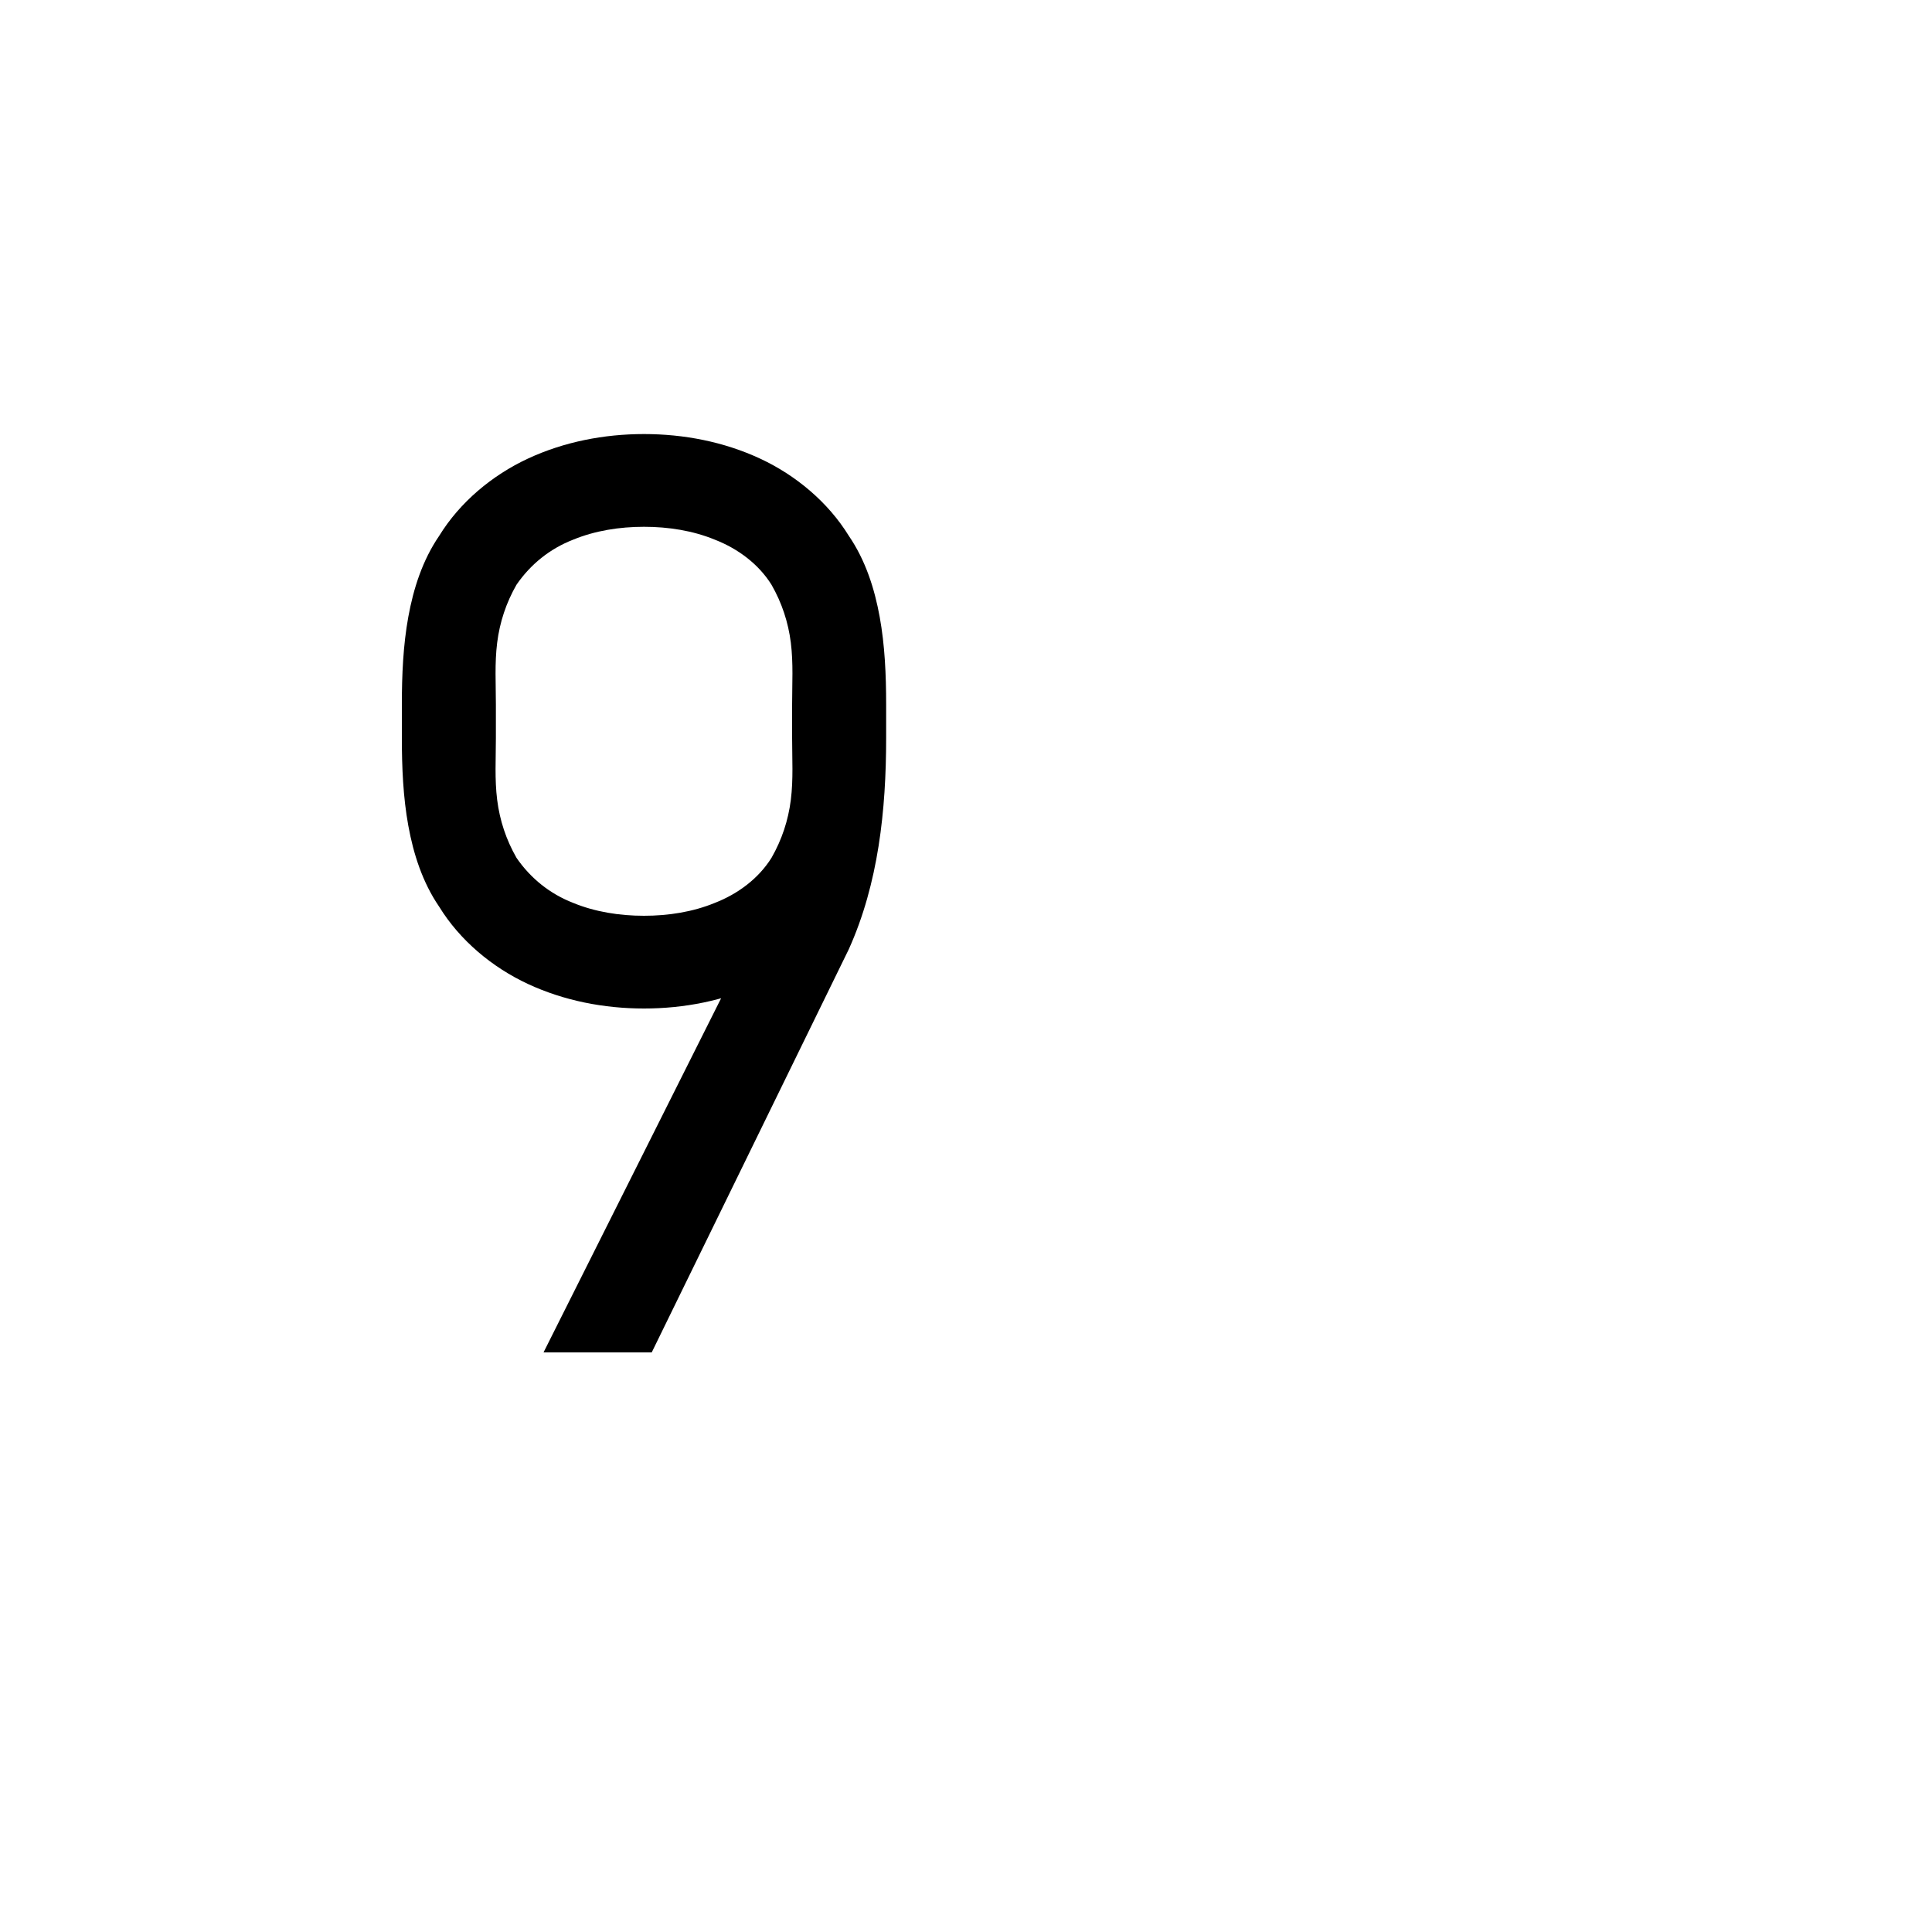
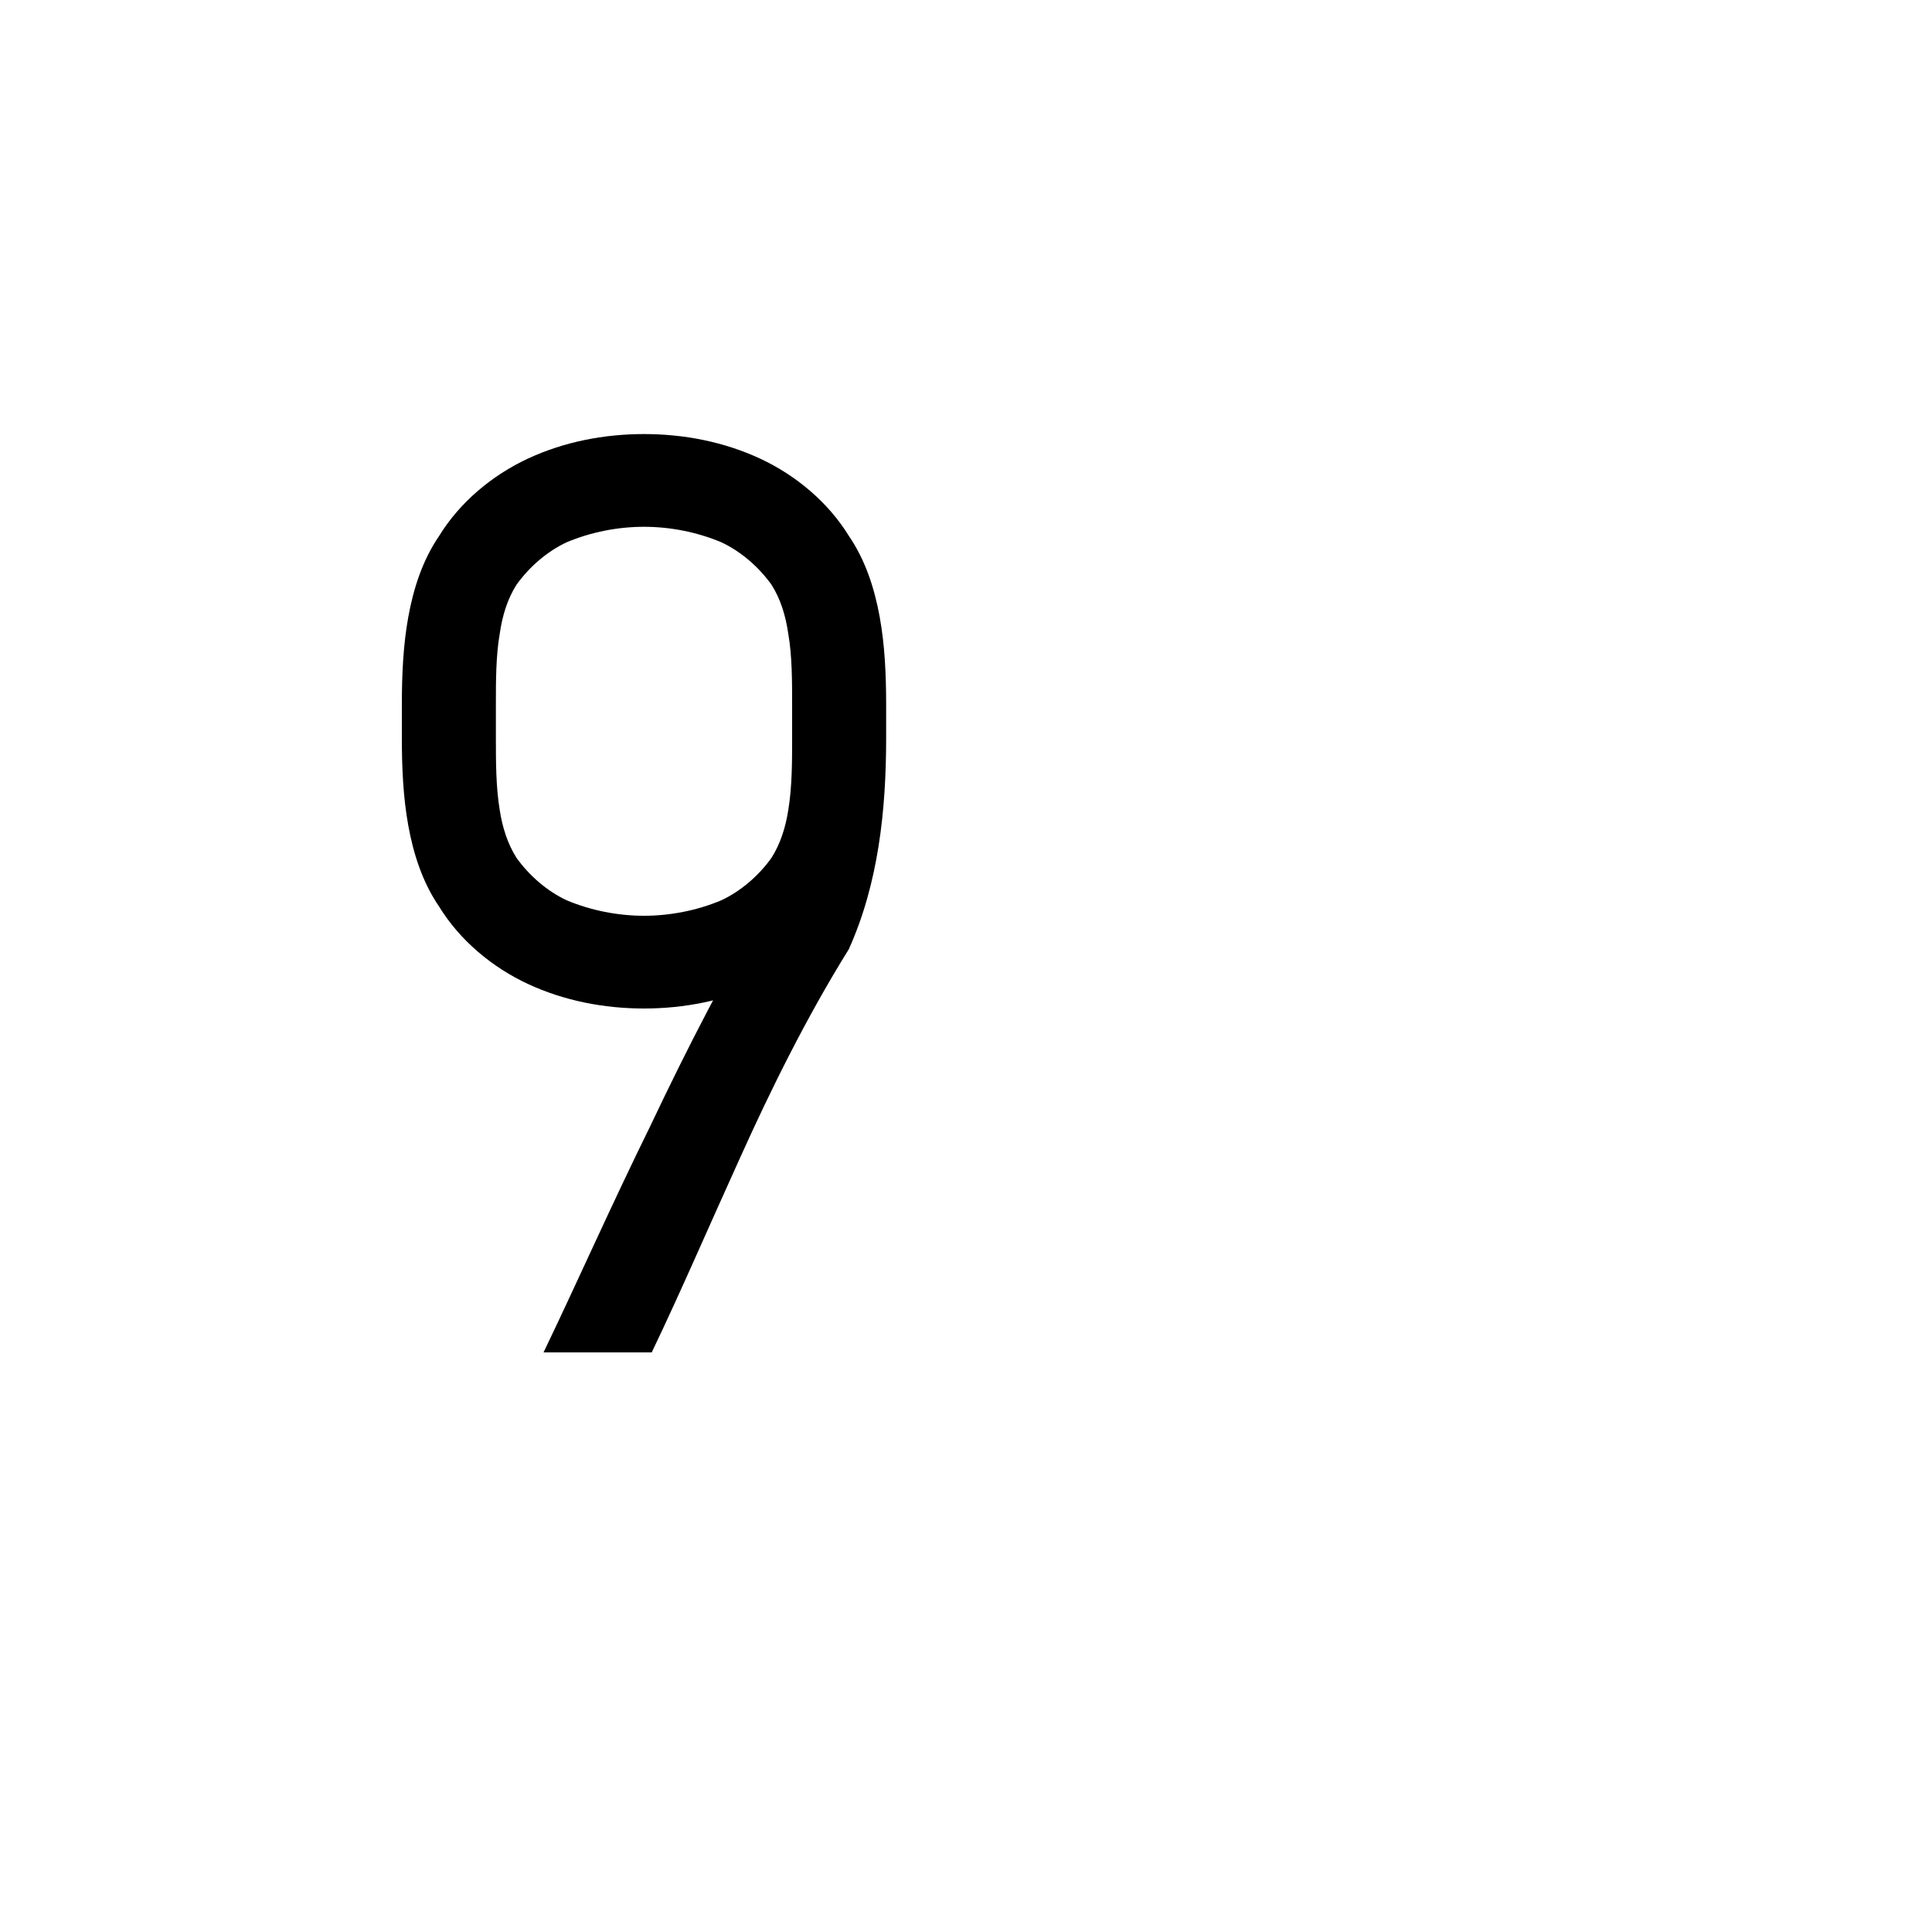
<svg xmlns="http://www.w3.org/2000/svg" viewBox="-0.25 -1.05 1.5 1.5">
-   <path d="M 0.349 -0.596 C 0.339 -0.612  0.323 -0.624  0.305 -0.631 C 0.288 -0.638  0.269 -0.641  0.25 -0.641 C 0.231 -0.641  0.212 -0.638  0.195 -0.631 C 0.177 -0.624  0.162 -0.612  0.151 -0.596 C 0.143 -0.582  0.138 -0.567  0.136 -0.551 C 0.134 -0.535  0.135 -0.519  0.135 -0.503 L 0.135 -0.477 C 0.135 -0.461  0.134 -0.445  0.136 -0.429 C 0.138 -0.413  0.143 -0.398  0.151 -0.384 C 0.162 -0.368  0.177 -0.356  0.195 -0.349 C 0.212 -0.342  0.231 -0.339  0.25 -0.339 C 0.269 -0.339  0.288 -0.342  0.305 -0.349 C 0.323 -0.356  0.339 -0.368  0.349 -0.384 C 0.357 -0.398  0.362 -0.413  0.364 -0.429 C 0.366 -0.445  0.365 -0.461  0.365 -0.477 L 0.365 -0.503 C 0.365 -0.519  0.366 -0.535  0.364 -0.551 C 0.362 -0.567  0.357 -0.582  0.349 -0.596 Z M 0.438 -0.503 L 0.438 -0.477 C 0.438 -0.454  0.437 -0.431  0.433 -0.409 C 0.429 -0.387  0.422 -0.365  0.409 -0.346 C 0.393 -0.32  0.368 -0.299  0.34 -0.286 C 0.312 -0.273  0.281 -0.267  0.25 -0.267 C 0.219 -0.267  0.188 -0.273  0.16 -0.286 C 0.132 -0.299  0.107 -0.32  0.091 -0.346 C 0.078 -0.365  0.071 -0.387  0.067 -0.409 C 0.063 -0.431  0.062 -0.454  0.062 -0.477 L 0.062 -0.503 C 0.062 -0.526  0.063 -0.549  0.067 -0.571 C 0.071 -0.593  0.078 -0.615  0.091 -0.634 C 0.107 -0.66  0.132 -0.681  0.16 -0.694 C 0.188 -0.707  0.219 -0.713  0.25 -0.713 C 0.281 -0.713  0.312 -0.707  0.34 -0.694 C 0.368 -0.681  0.393 -0.66  0.409 -0.634 C 0.422 -0.615  0.429 -0.593  0.433 -0.571 C 0.437 -0.549  0.438 -0.526  0.438 -0.503 Z M 0.172 -0 L 0.348 -0.351 C 0.363 -0.351  0.377 -0.355  0.39 -0.362 C 0.402 -0.37  0.413 -0.381  0.42 -0.393 C 0.428 -0.405  0.433 -0.419  0.435 -0.433 C 0.437 -0.448  0.438 -0.462  0.438 -0.477 L 0.438 -0.503 L 0.438 -0.503 L 0.438 -0.477 C 0.438 -0.421  0.432 -0.364  0.409 -0.313 L 0.256 -0 L 0.172 -0 Z" fill="black" />
+   <path d="M 0.409 -0.634 C 0.422 -0.615  0.429 -0.593  0.433 -0.571 C 0.437 -0.549  0.438 -0.526  0.438 -0.503 L 0.438 -0.477 C 0.438 -0.454  0.437 -0.431  0.433 -0.409 C 0.429 -0.387  0.422 -0.365  0.409 -0.346 C 0.393 -0.32  0.368 -0.299  0.34 -0.286 C 0.312 -0.273  0.281 -0.267  0.25 -0.267 C 0.219 -0.267  0.188 -0.273  0.16 -0.286 C 0.132 -0.299  0.107 -0.32  0.091 -0.346 C 0.078 -0.365  0.071 -0.387  0.067 -0.409 C 0.063 -0.431  0.062 -0.454  0.062 -0.477 L 0.062 -0.503 C 0.062 -0.526  0.063 -0.549  0.067 -0.571 C 0.071 -0.593  0.078 -0.615  0.091 -0.634 C 0.107 -0.66  0.132 -0.681  0.16 -0.694 C 0.188 -0.707  0.219 -0.713  0.25 -0.713 C 0.281 -0.713  0.312 -0.707  0.34 -0.694 C 0.368 -0.681  0.393 -0.66  0.409 -0.634 Z M 0.349 -0.596 C 0.339 -0.61  0.325 -0.622  0.31 -0.629 L 0.31 -0.629 C 0.291 -0.637  0.27 -0.641  0.25 -0.641 L 0.25 -0.641 C 0.23 -0.641  0.209 -0.637  0.19 -0.629 L 0.19 -0.629 C 0.175 -0.622  0.161 -0.61  0.151 -0.596 L 0.151 -0.596 C 0.144 -0.585  0.14 -0.572  0.138 -0.558 C 0.135 -0.541  0.135 -0.521  0.135 -0.503 L 0.135 -0.477 L 0.135 -0.477 C 0.135 -0.459  0.135 -0.439  0.138 -0.421 L 0.138 -0.421 C 0.14 -0.408  0.144 -0.395  0.151 -0.384 L 0.151 -0.384 C 0.161 -0.37  0.175 -0.358  0.19 -0.351 L 0.19 -0.351 C 0.209 -0.343  0.23 -0.339  0.25 -0.339 L 0.25 -0.339 C 0.27 -0.339  0.291 -0.343  0.31 -0.351 L 0.31 -0.351 C 0.325 -0.358  0.339 -0.37  0.349 -0.384 L 0.349 -0.384 C 0.356 -0.395  0.36 -0.408  0.362 -0.421 C 0.365 -0.439  0.365 -0.459  0.365 -0.477 L 0.365 -0.503 C 0.365 -0.521  0.365 -0.541  0.362 -0.558 L 0.362 -0.558 C 0.36 -0.572  0.356 -0.585  0.349 -0.596 Z M 0.172 0 C 0.198 -0.054  0.224 -0.113  0.255 -0.176 C 0.283 -0.235  0.315 -0.298  0.348 -0.351 L 0.409 -0.313 L 0.344 -0.343 C 0.348 -0.351  0.355 -0.359  0.365 -0.368 C 0.374 -0.377  0.385 -0.387  0.396 -0.398 C 0.412 -0.415  0.438 -0.445  0.438 -0.477 L 0.438 -0.503 L 0.438 -0.503 L 0.438 -0.477 C 0.438 -0.421  0.432 -0.364  0.409 -0.313 C 0.376 -0.26  0.348 -0.203  0.325 -0.152 C 0.3 -0.097  0.279 -0.048  0.256 -0 Z" fill="black" />
</svg>
